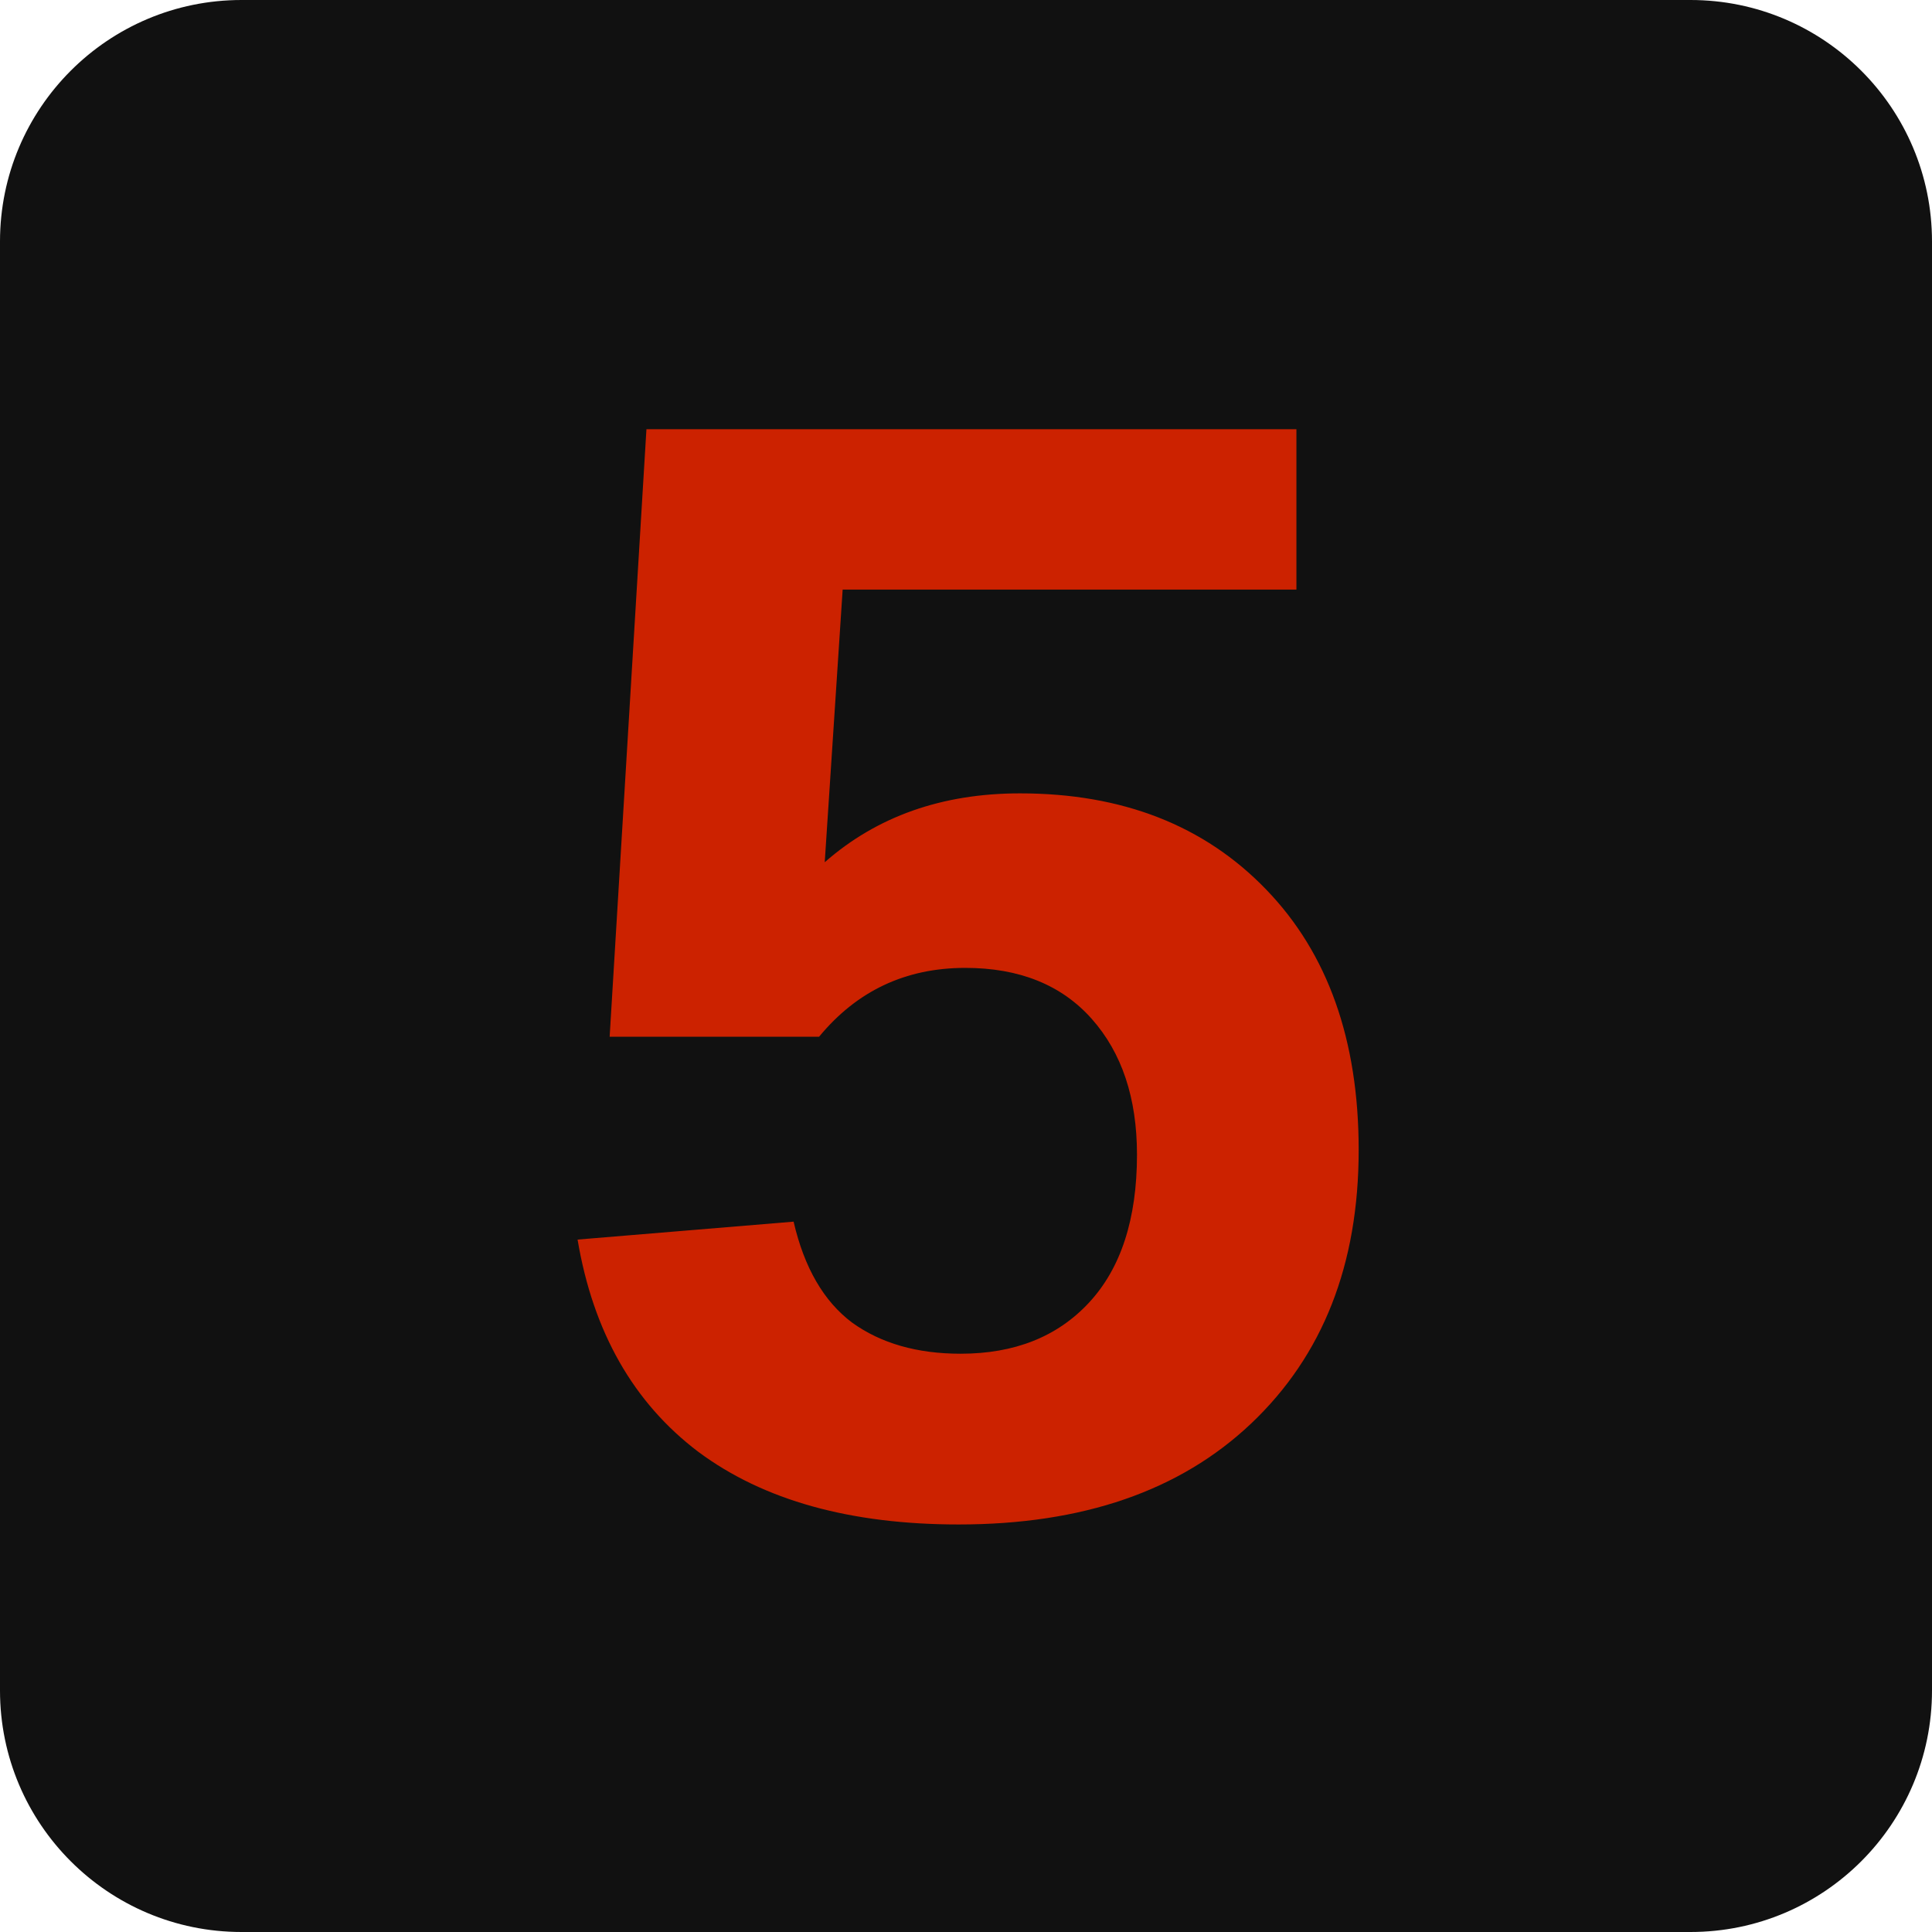
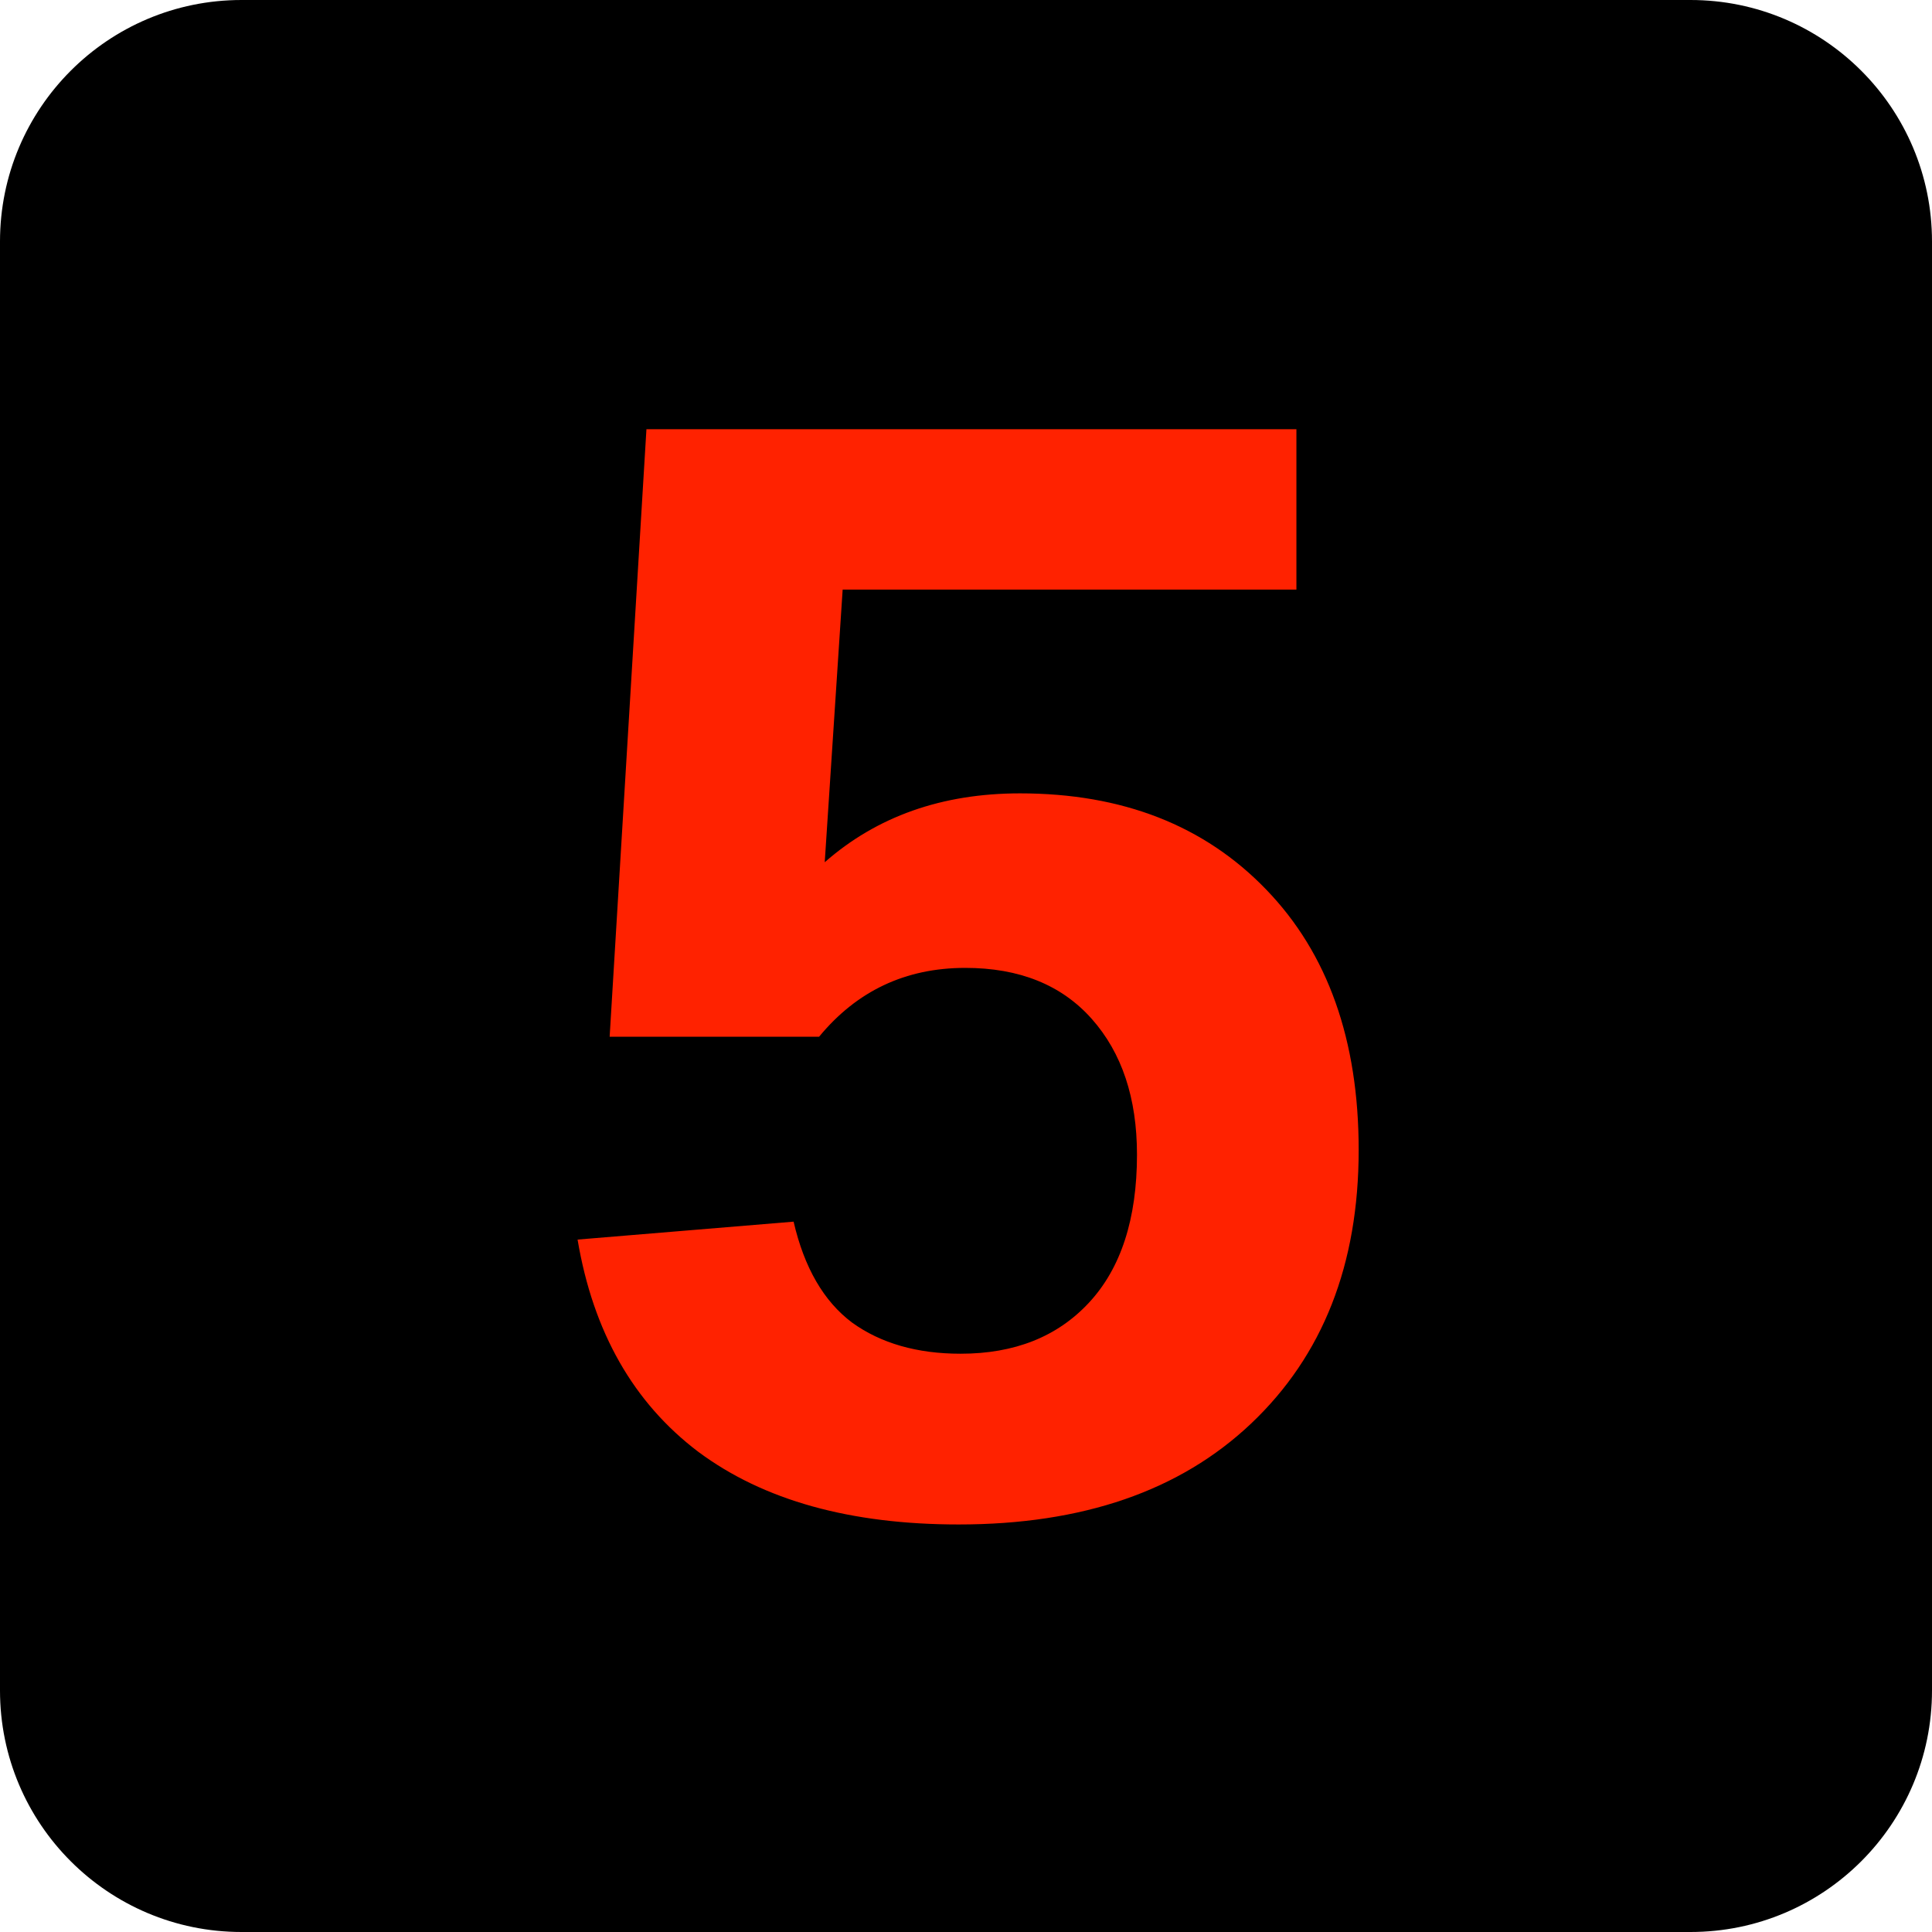
<svg xmlns="http://www.w3.org/2000/svg" viewBox="0 0 32 32">
-   <rect width="32" height="32" rx="4" fill="#111111" />
-   <text x="16" y="25" font-family="Arial Black, Arial, sans-serif" font-size="26" font-weight="900" fill="#cc2200" text-anchor="middle">5</text>
+   <rect width="32" height="32" rx="4" fill="#000000" />
+   <text x="16" y="25" font-family="Arial Black, Arial, sans-serif" font-size="26" font-weight="900" fill="#ff2200" text-anchor="middle">5</text>
</svg>
